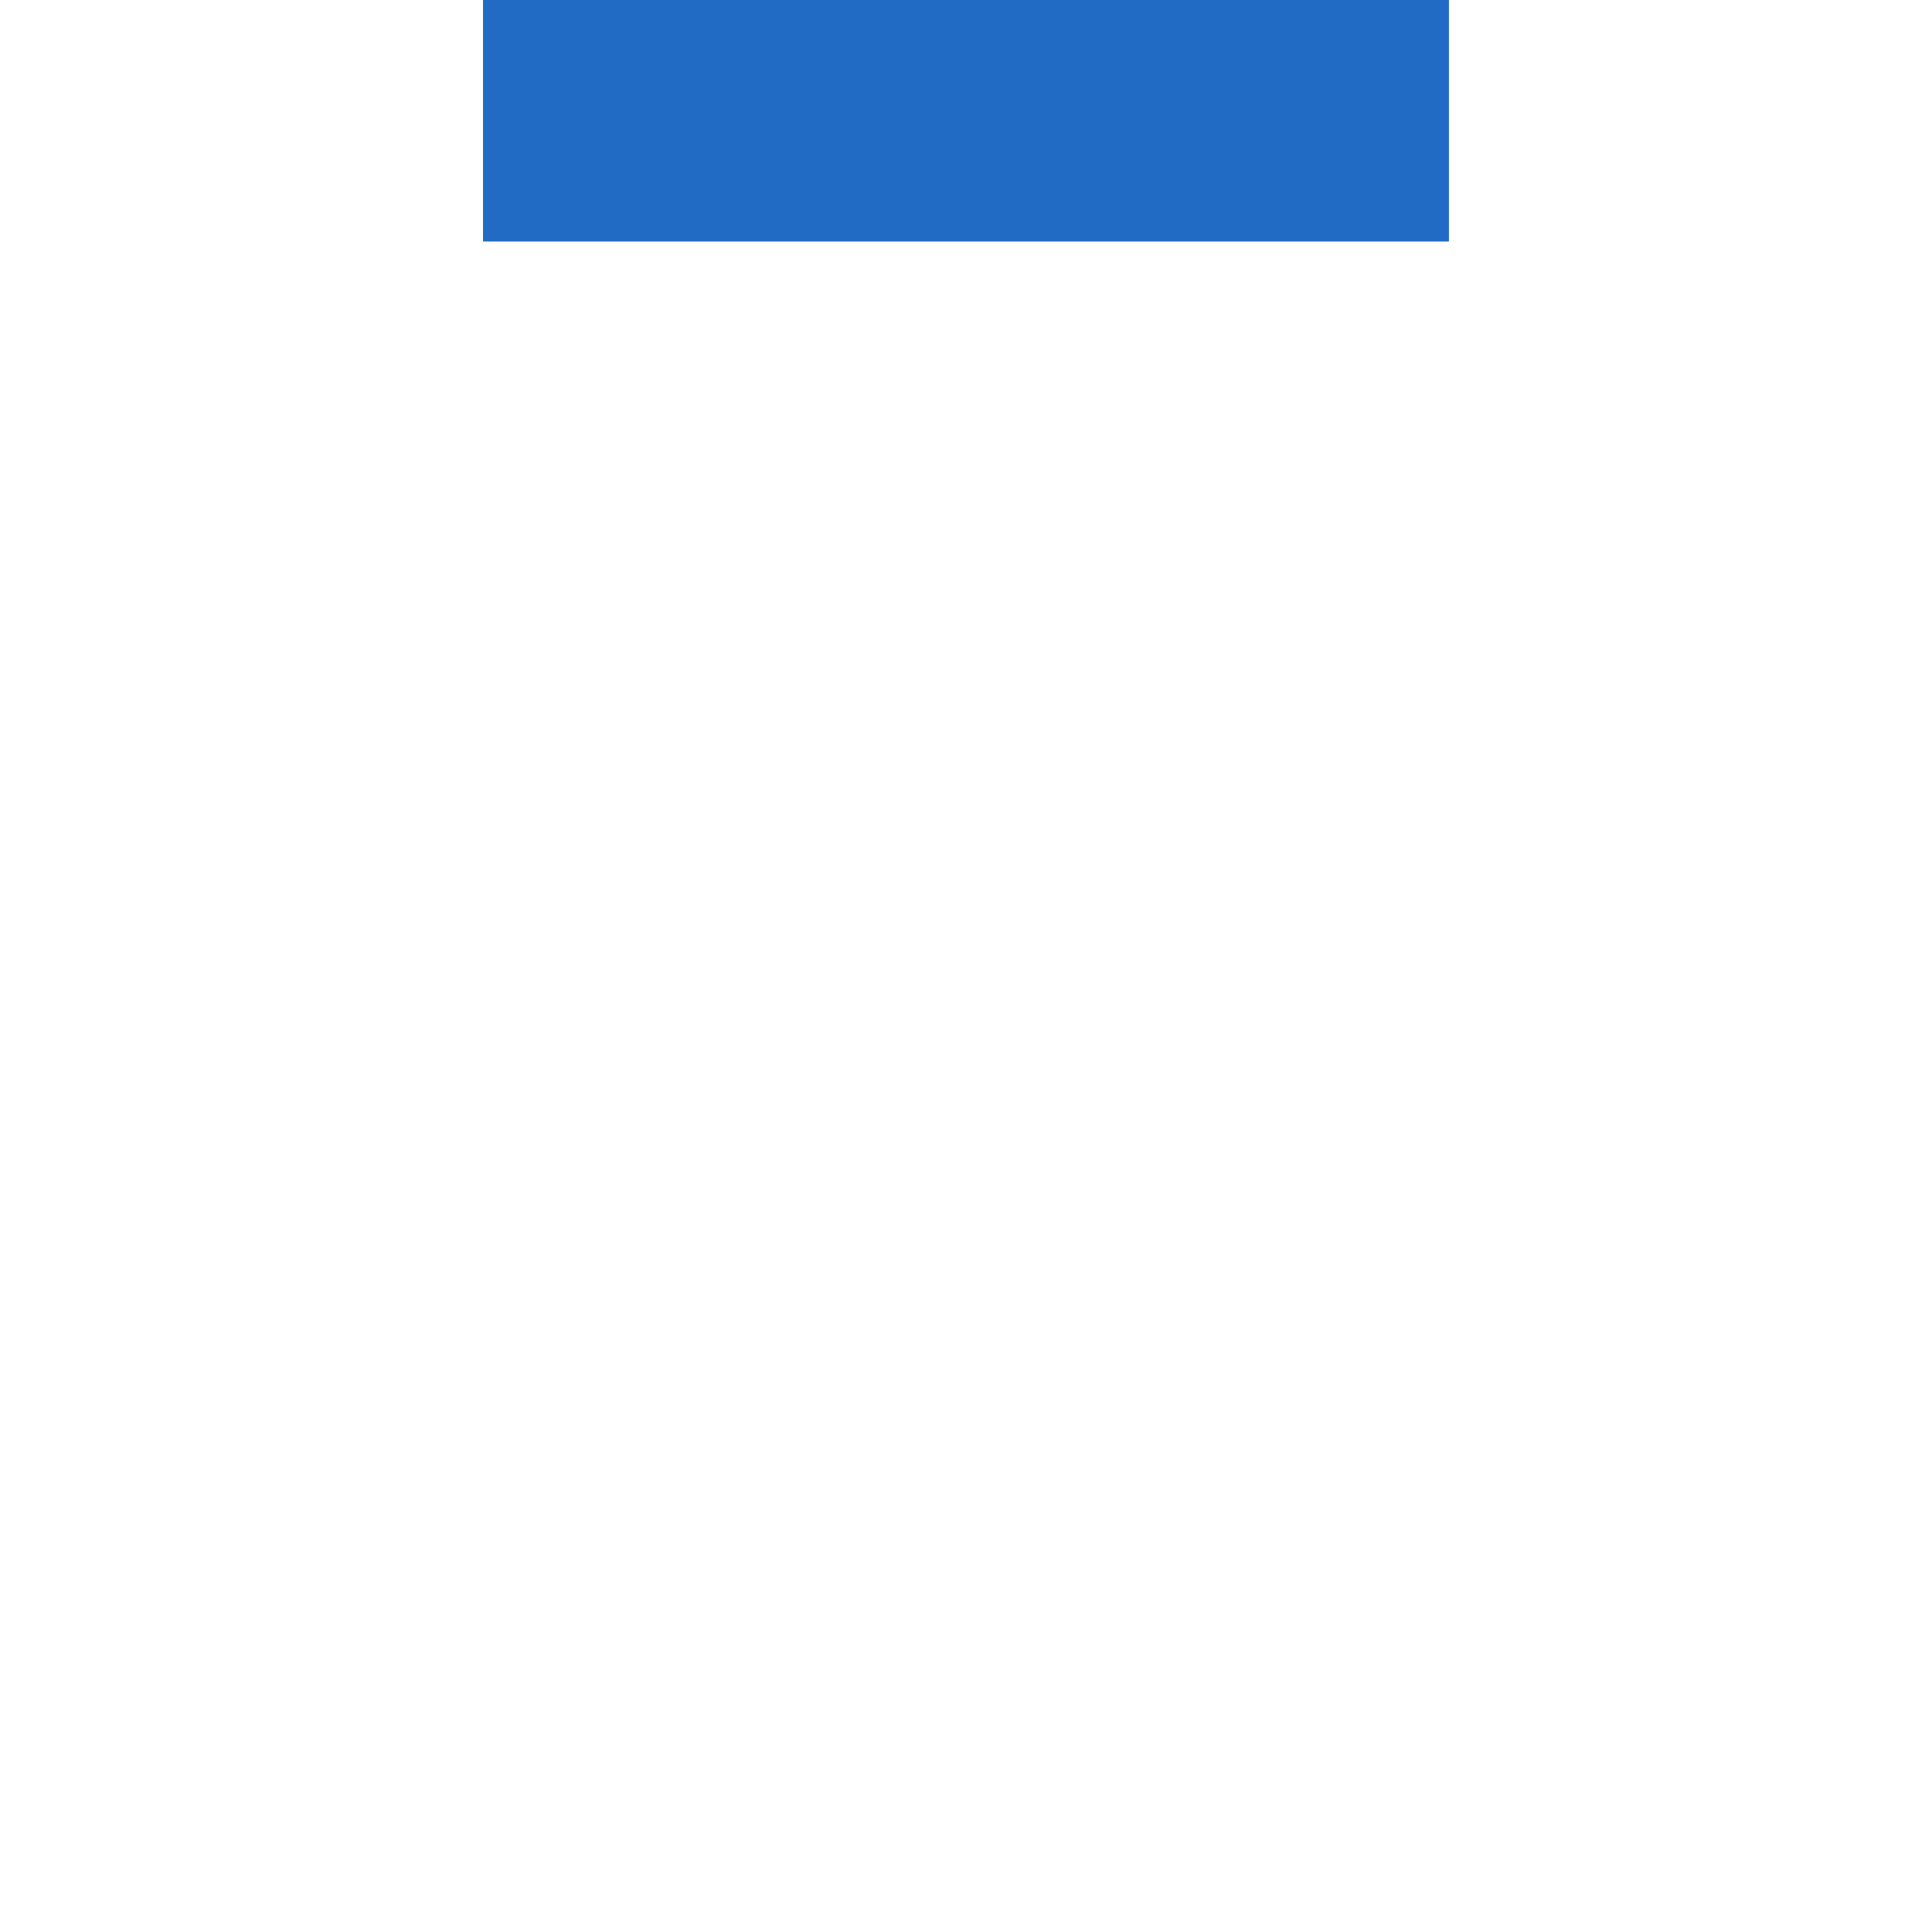
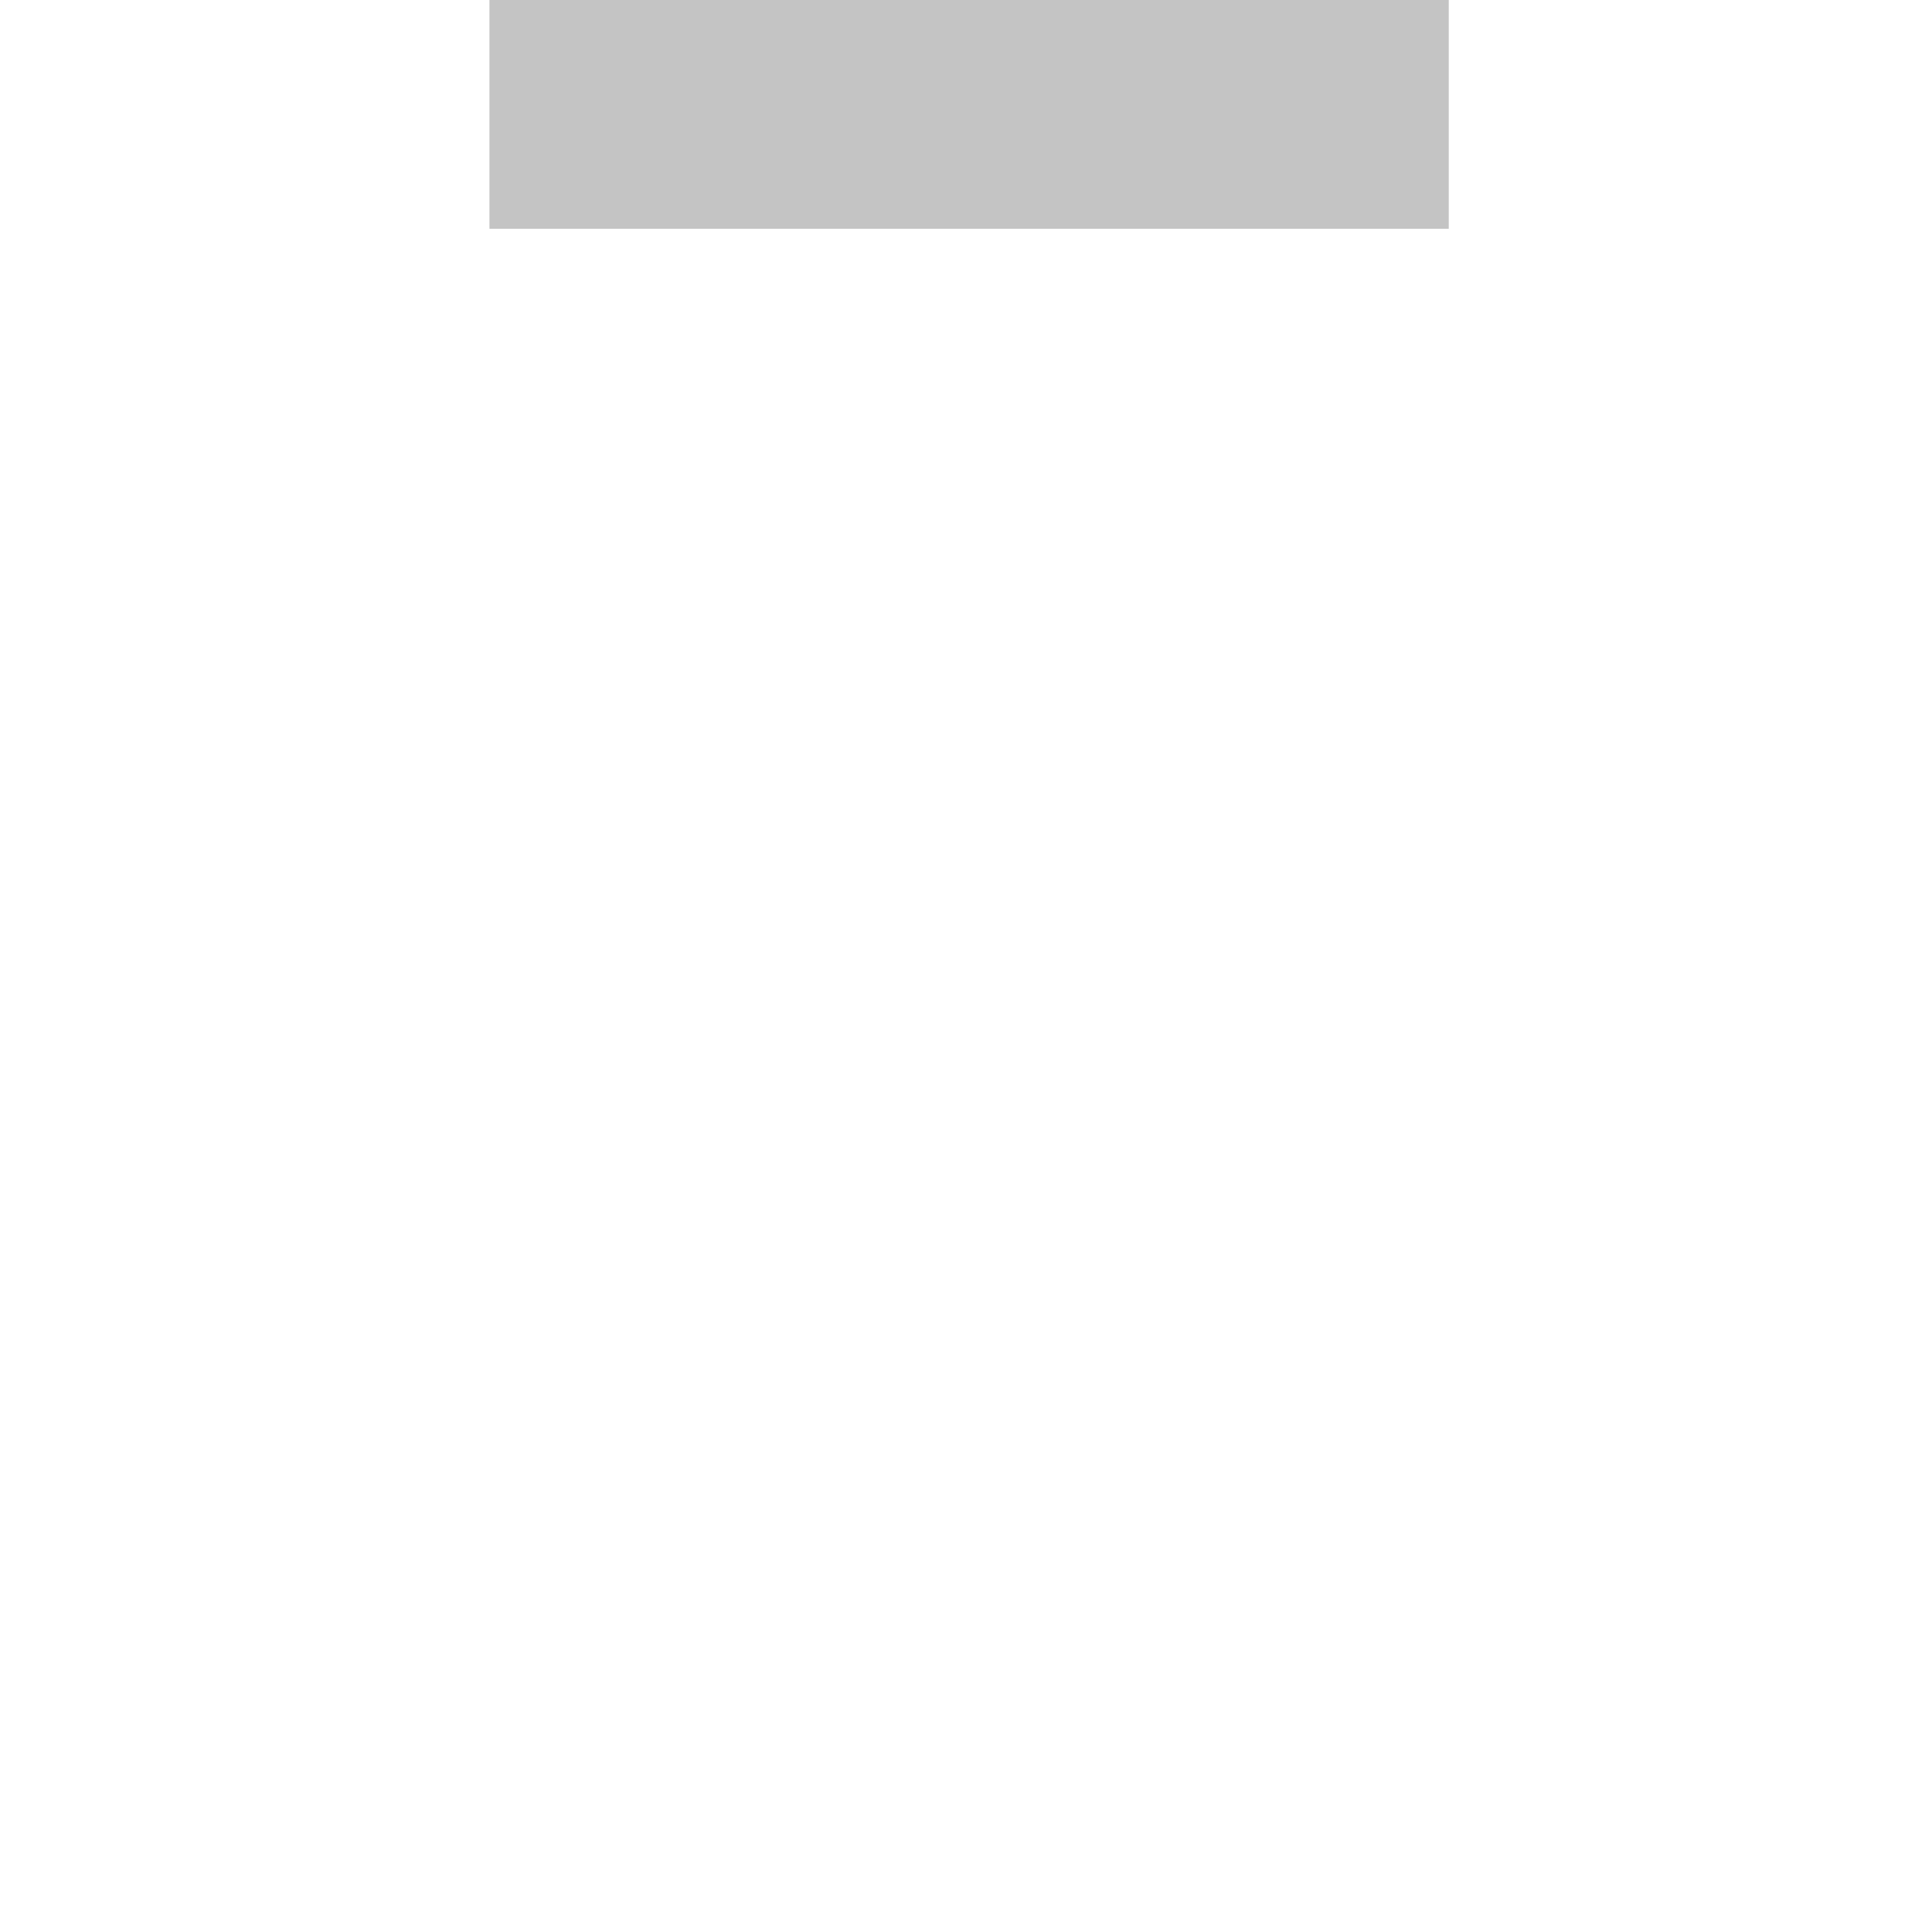
- <svg xmlns="http://www.w3.org/2000/svg" xmlns:xlink="http://www.w3.org/1999/xlink" width="16" height="16" id="svg7355" version="1.1">
-   <defs id="defs7357">
-     <radialGradient xlink:href="#linearGradient36429" id="radialGradient7461" gradientUnits="userSpaceOnUse" gradientTransform="matrix(1.011539,0,0,0.5758211,-0.3926219,71.83807)" cx="47.429" cy="167.168" fx="47.429" fy="167.168" r="37" />
-     <linearGradient id="linearGradient36429">
-       <stop id="stop36431" offset="0" style="stop-color:#ffffff;stop-opacity:1;" />
-       <stop id="stop36433" offset="1" style="stop-color:#ffffff;stop-opacity:0;" />
-     </linearGradient>
-     <radialGradient xlink:href="#linearGradient36471" id="radialGradient7463" gradientUnits="userSpaceOnUse" gradientTransform="matrix(1.189155,0,0,0.5551325,-9.281289,36.12653)" cx="49.067" cy="242.504" fx="49.067" fy="242.504" r="37.007" />
-     <linearGradient id="linearGradient36471">
-       <stop id="stop36473" offset="0" style="stop-color:#ffffff;stop-opacity:1;" />
-       <stop id="stop36475" offset="1" style="stop-color:#ffffff;stop-opacity:0;" />
-     </linearGradient>
-     <radialGradient r="37.007" fy="242.504" fx="49.067" cy="242.504" cx="49.067" gradientTransform="matrix(1.189155,0,0,0.1525213,-9.281289,132.5277)" gradientUnits="userSpaceOnUse" id="radialGradient7488" xlink:href="#linearGradient36471" />
-   </defs>
+ <svg xmlns="http://www.w3.org/2000/svg" version="1.1" id="svg7355" x="0px" y="0px" viewBox="0 0 16 16" style="enable-background:new 0 0 16 16;" xml:space="preserve">
+   <style type="text/css">
+ 	.st0{fill:#C4C4C4;}
+ </style>
  <g id="layer1" transform="matrix(1.621328,0,0,1.621328,-431.6347,-376.5527)">
-     <g style="display:inline" id="g30864" transform="translate(255.223,70.11809)">
-       <rect style="opacity:1;fill:#226bc4;fill-opacity:1;stroke:none" id="rect4147" width="4.934" height="1.234" x="-18.401" y="-163.365" rx="0" transform="scale(-1,-1)" />
+     <g id="g30864" transform="translate(255.223,70.11809)">
+       <rect id="rect4147" x="13.5" y="162.1" class="st0" width="4.9" height="1.2" />
    </g>
  </g>
</svg>
